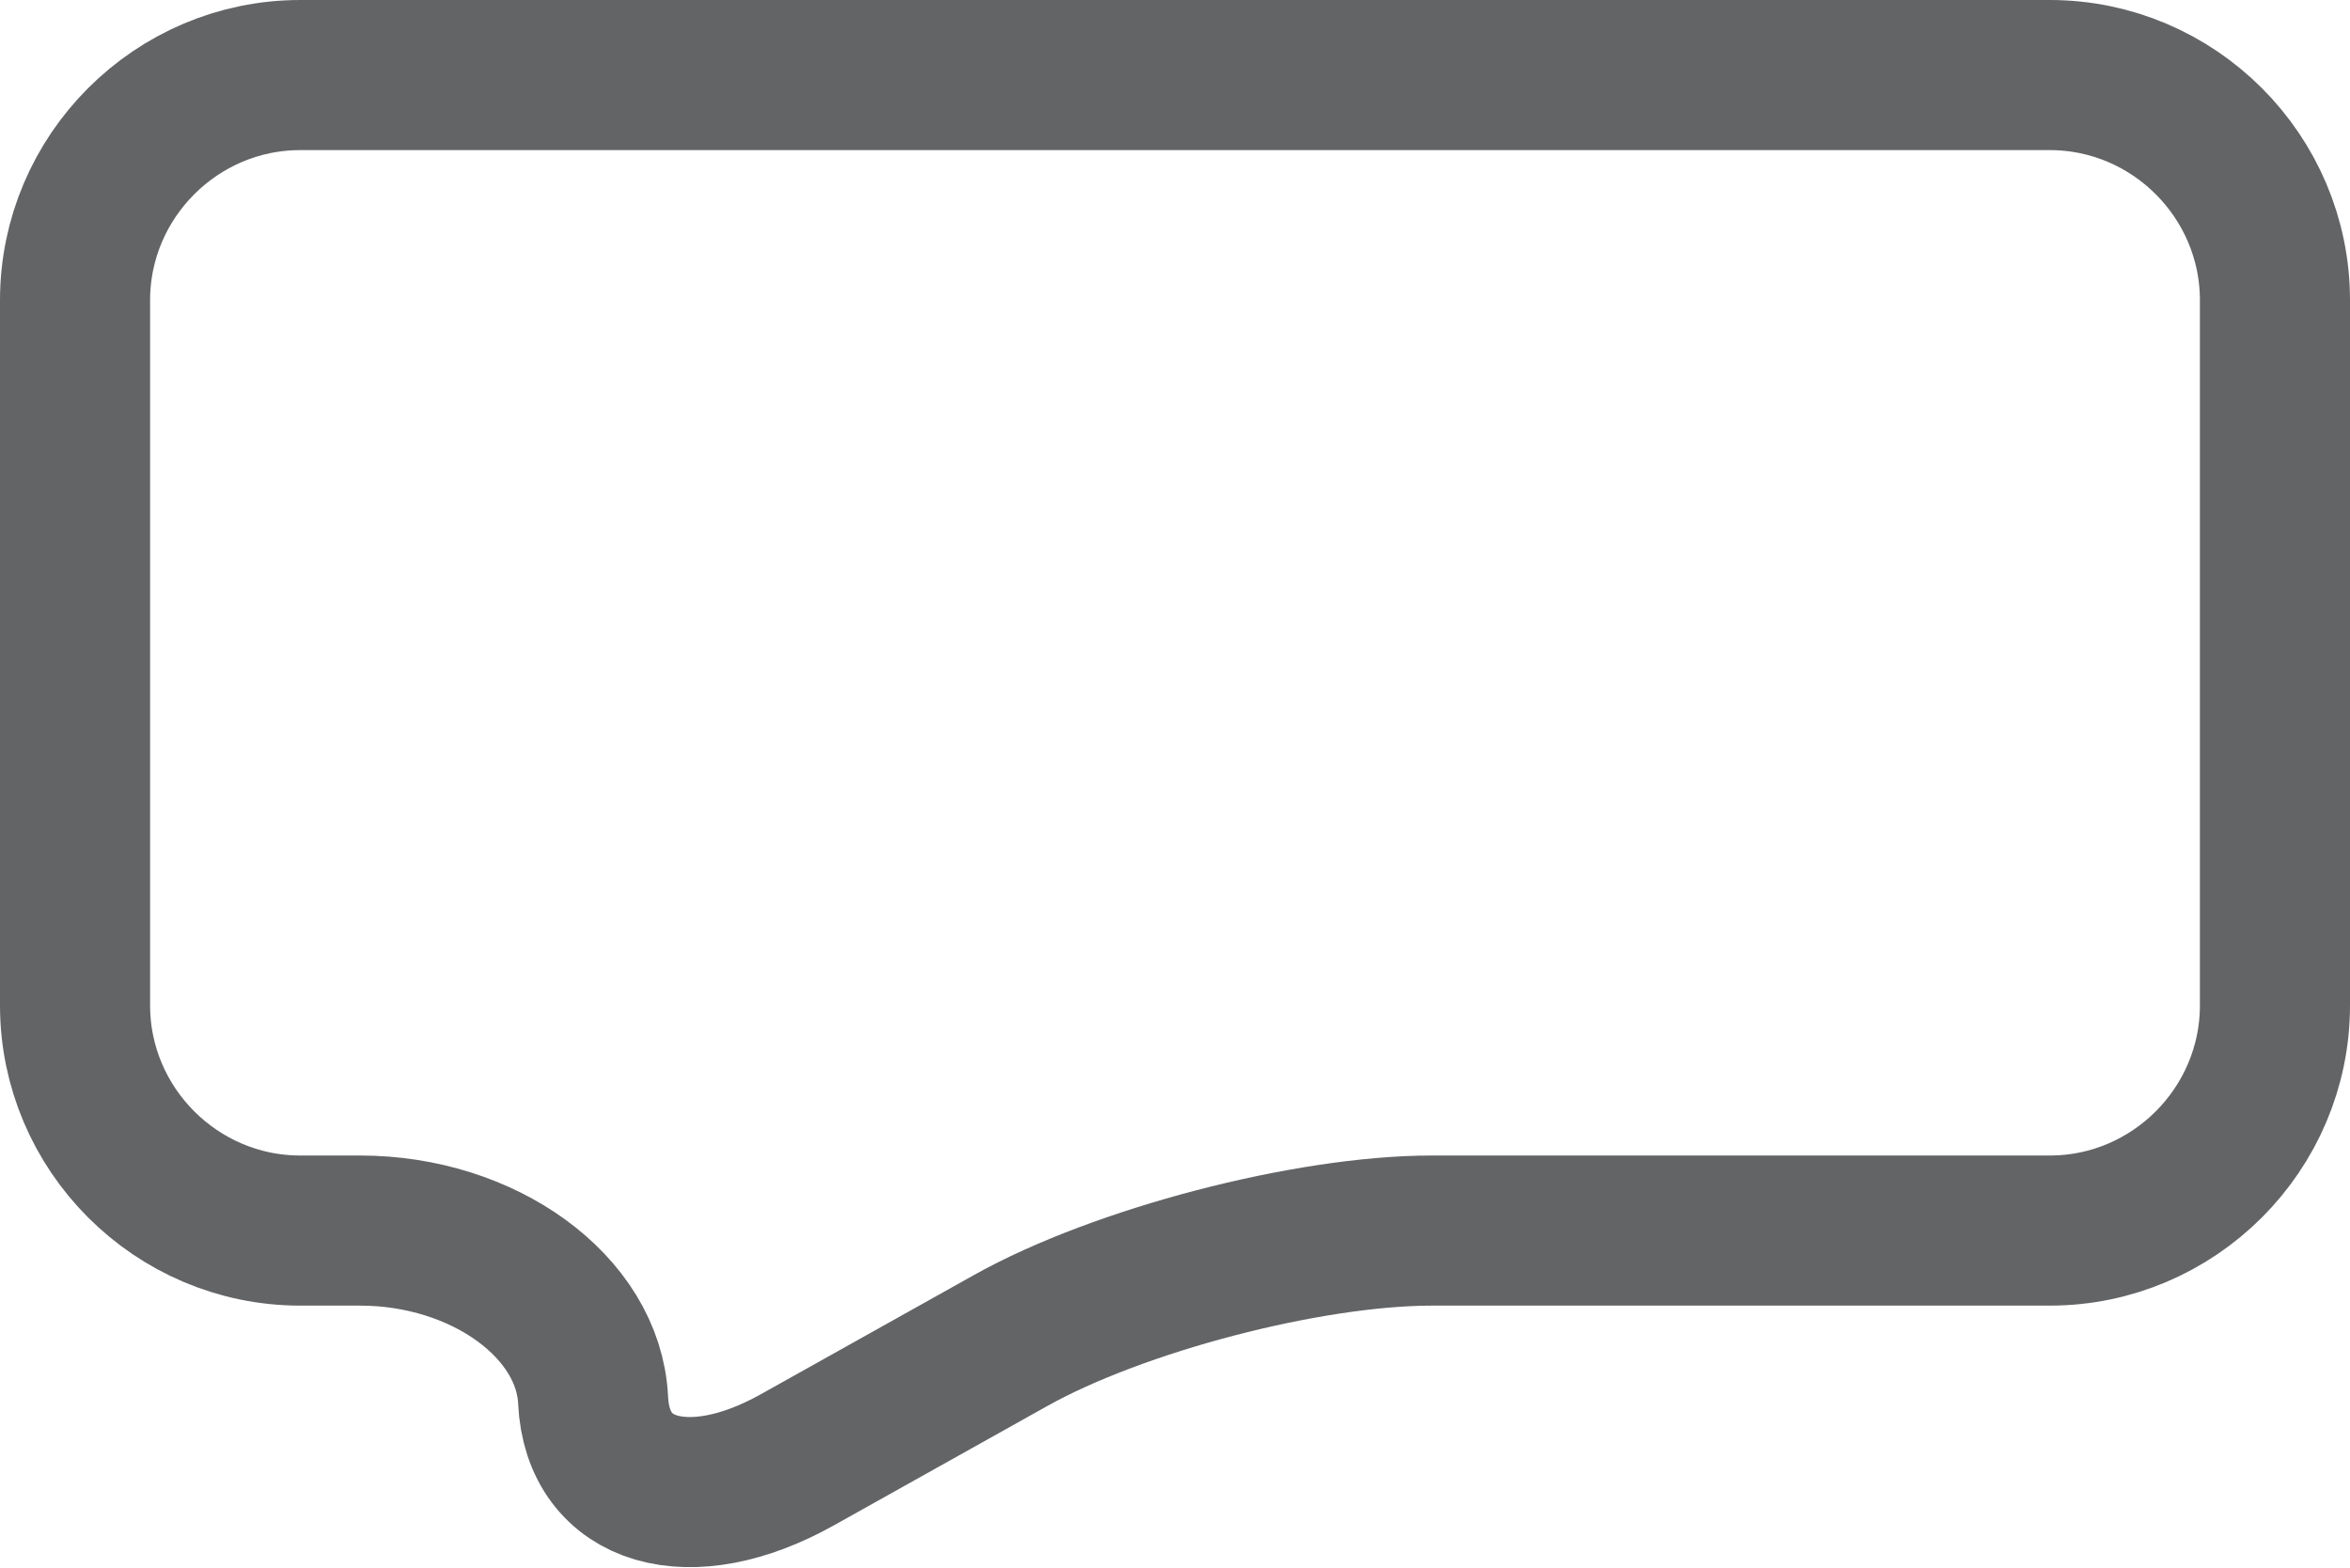
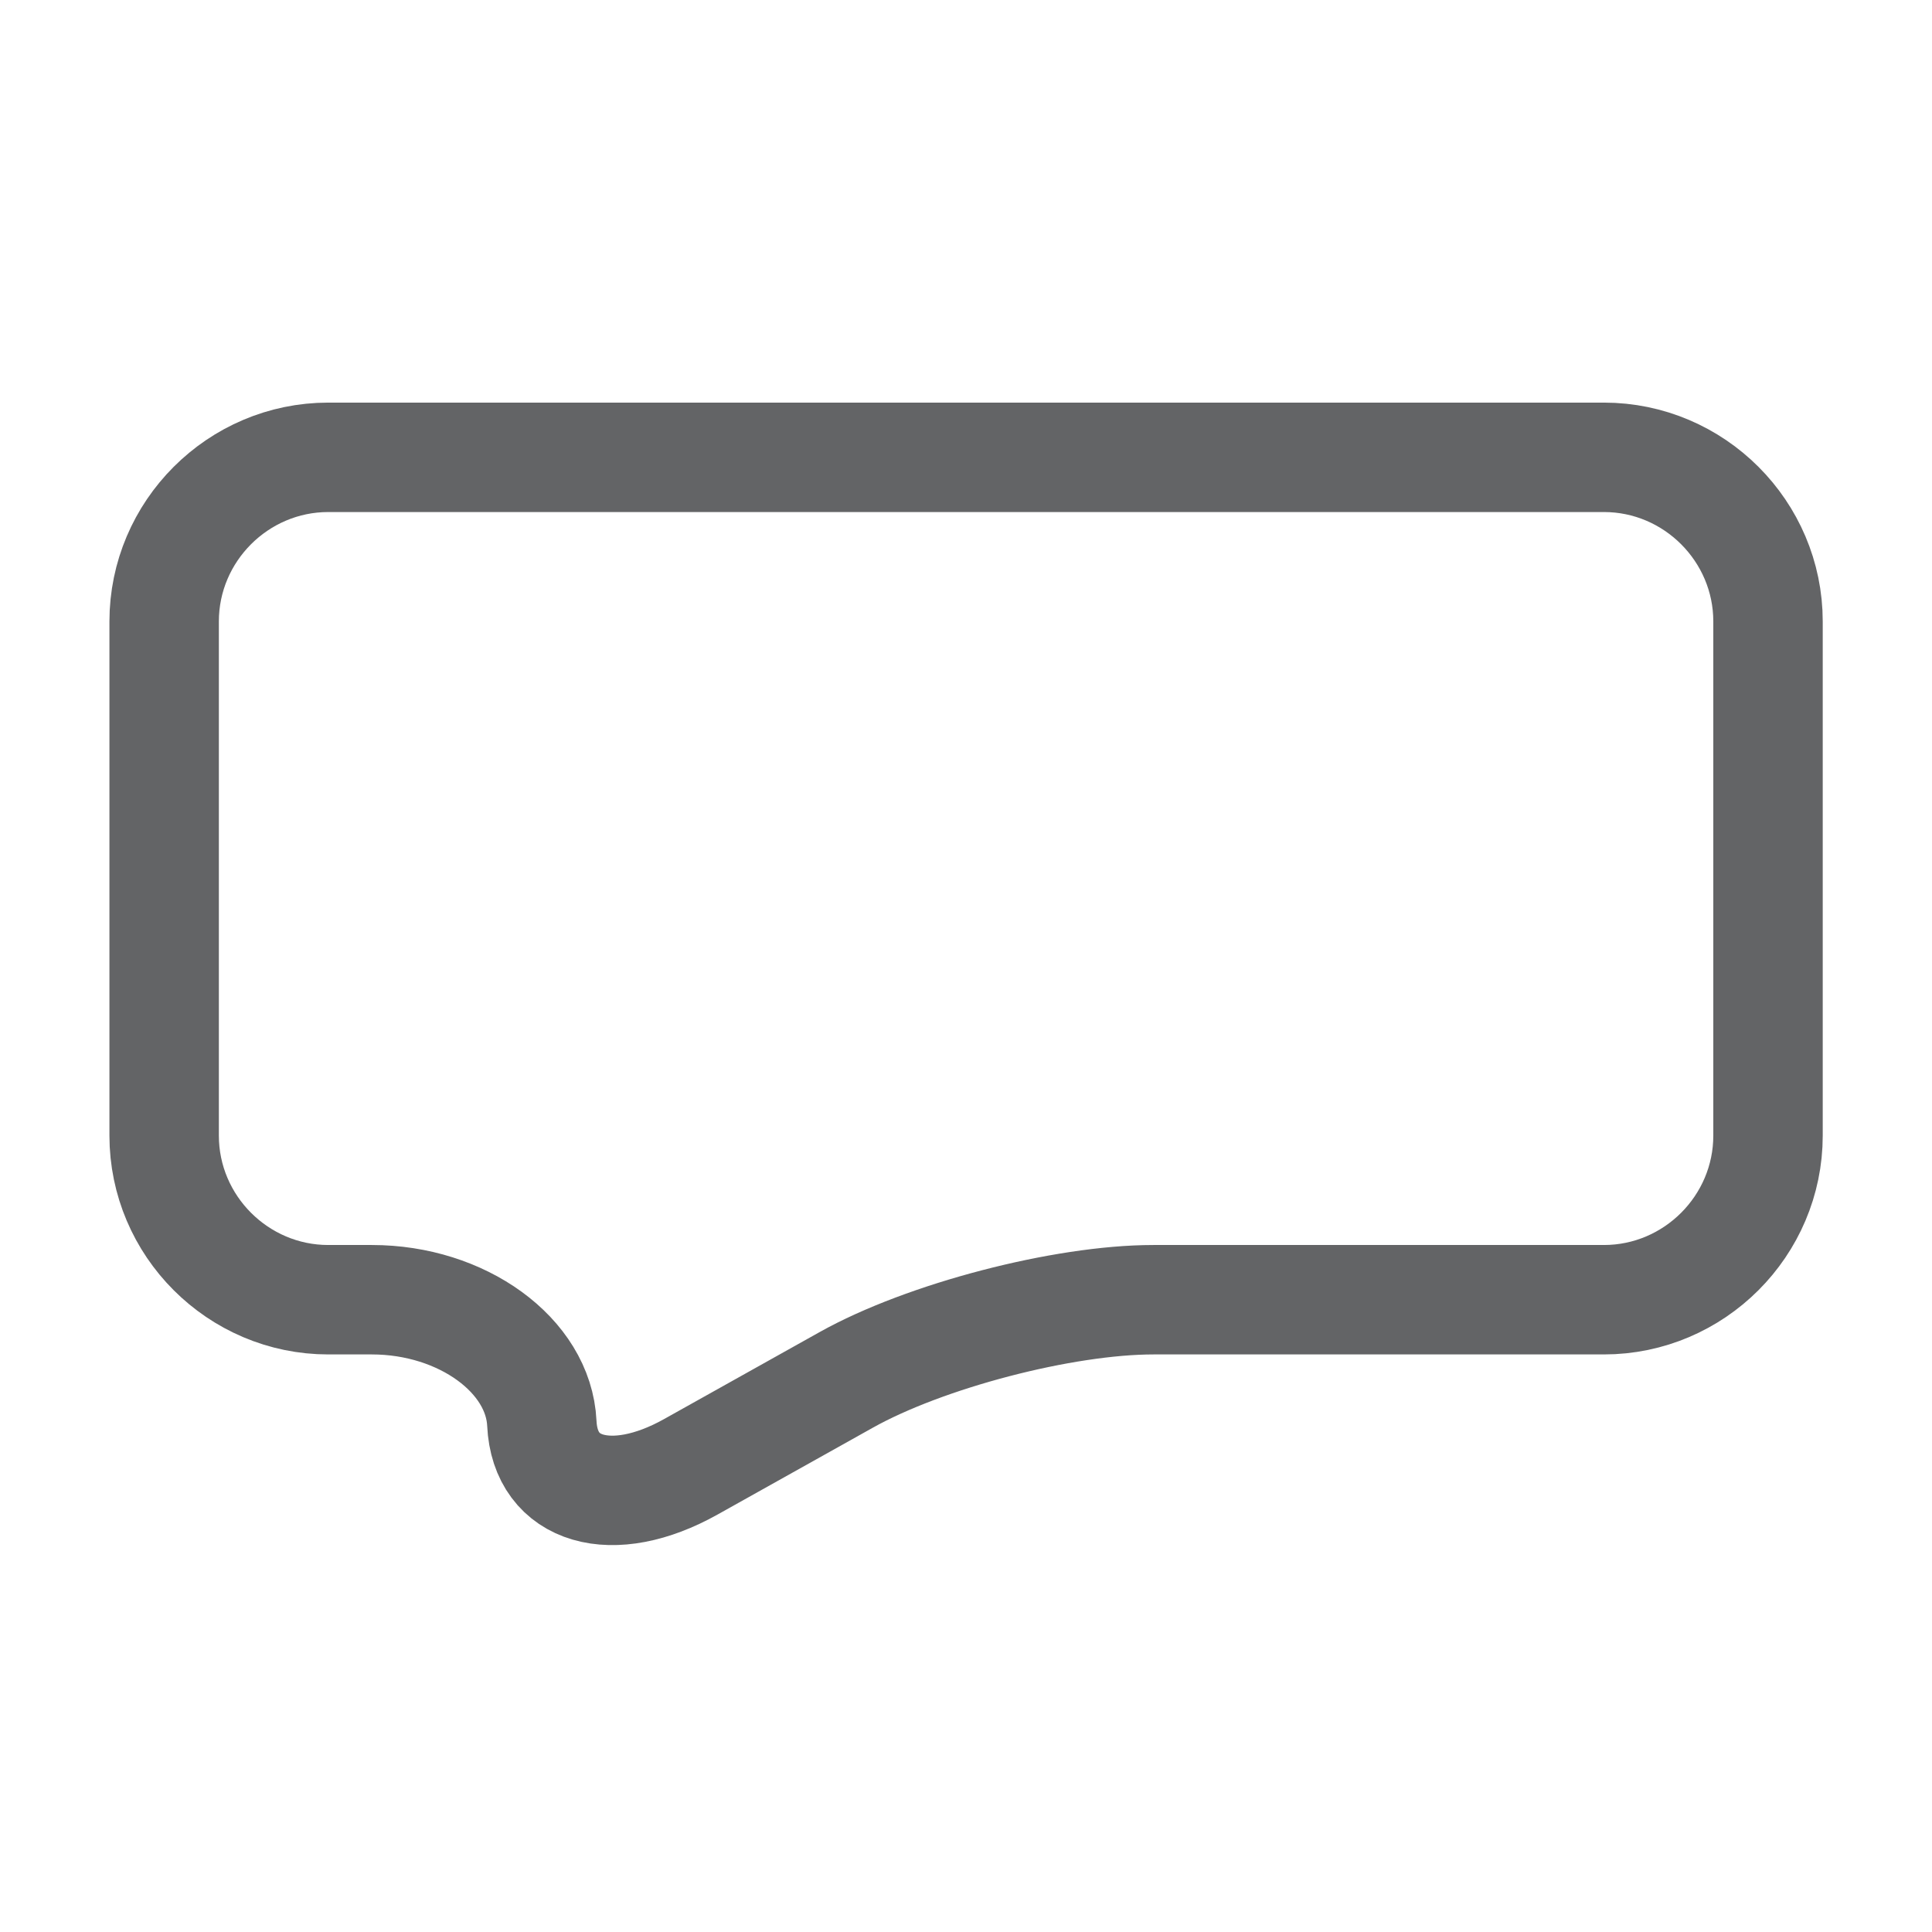
- <svg xmlns="http://www.w3.org/2000/svg" width="31.313" height="20.881" id="svg22137" version="1.1">
+ <svg xmlns="http://www.w3.org/2000/svg" width="35.31" height="35.31" id="svg22137" version="1.1">
  <defs id="defs22139">
    </defs>
-   <g id="layer1" transform="translate(-298.6292,-476.2075)">
-     <g transform="translate(-160.8268,-93.54247)" id="g15389">
+   <g id="layer1" transform="translate(-296.6292,-461.7783)">
+     <g transform="translate(-160.8268,-100.6135)" id="g15389">
      <path d="m 489.769,583.146 c 0,1.65 -1.35,3 -3,3 h -8.232 c -1.65,0 -4.178,0.66 -5.618,1.467 l -2.836,1.586 c -1.44,0.807 -2.666,0.449 -2.724,-0.793 -0.058,-1.242 -1.456,-2.26 -3.106,-2.26 h -0.797 c -1.65,0 -3,-1.35 -3,-3 v -9.396 c 0,-1.65 1.35,-3 3,-3 h 23.313 c 1.65,0 3,1.35 3,3 v 9.396 z" id="path15391" style="fill:none;stroke:#636466;stroke-width:2" />
    </g>
  </g>
</svg>
